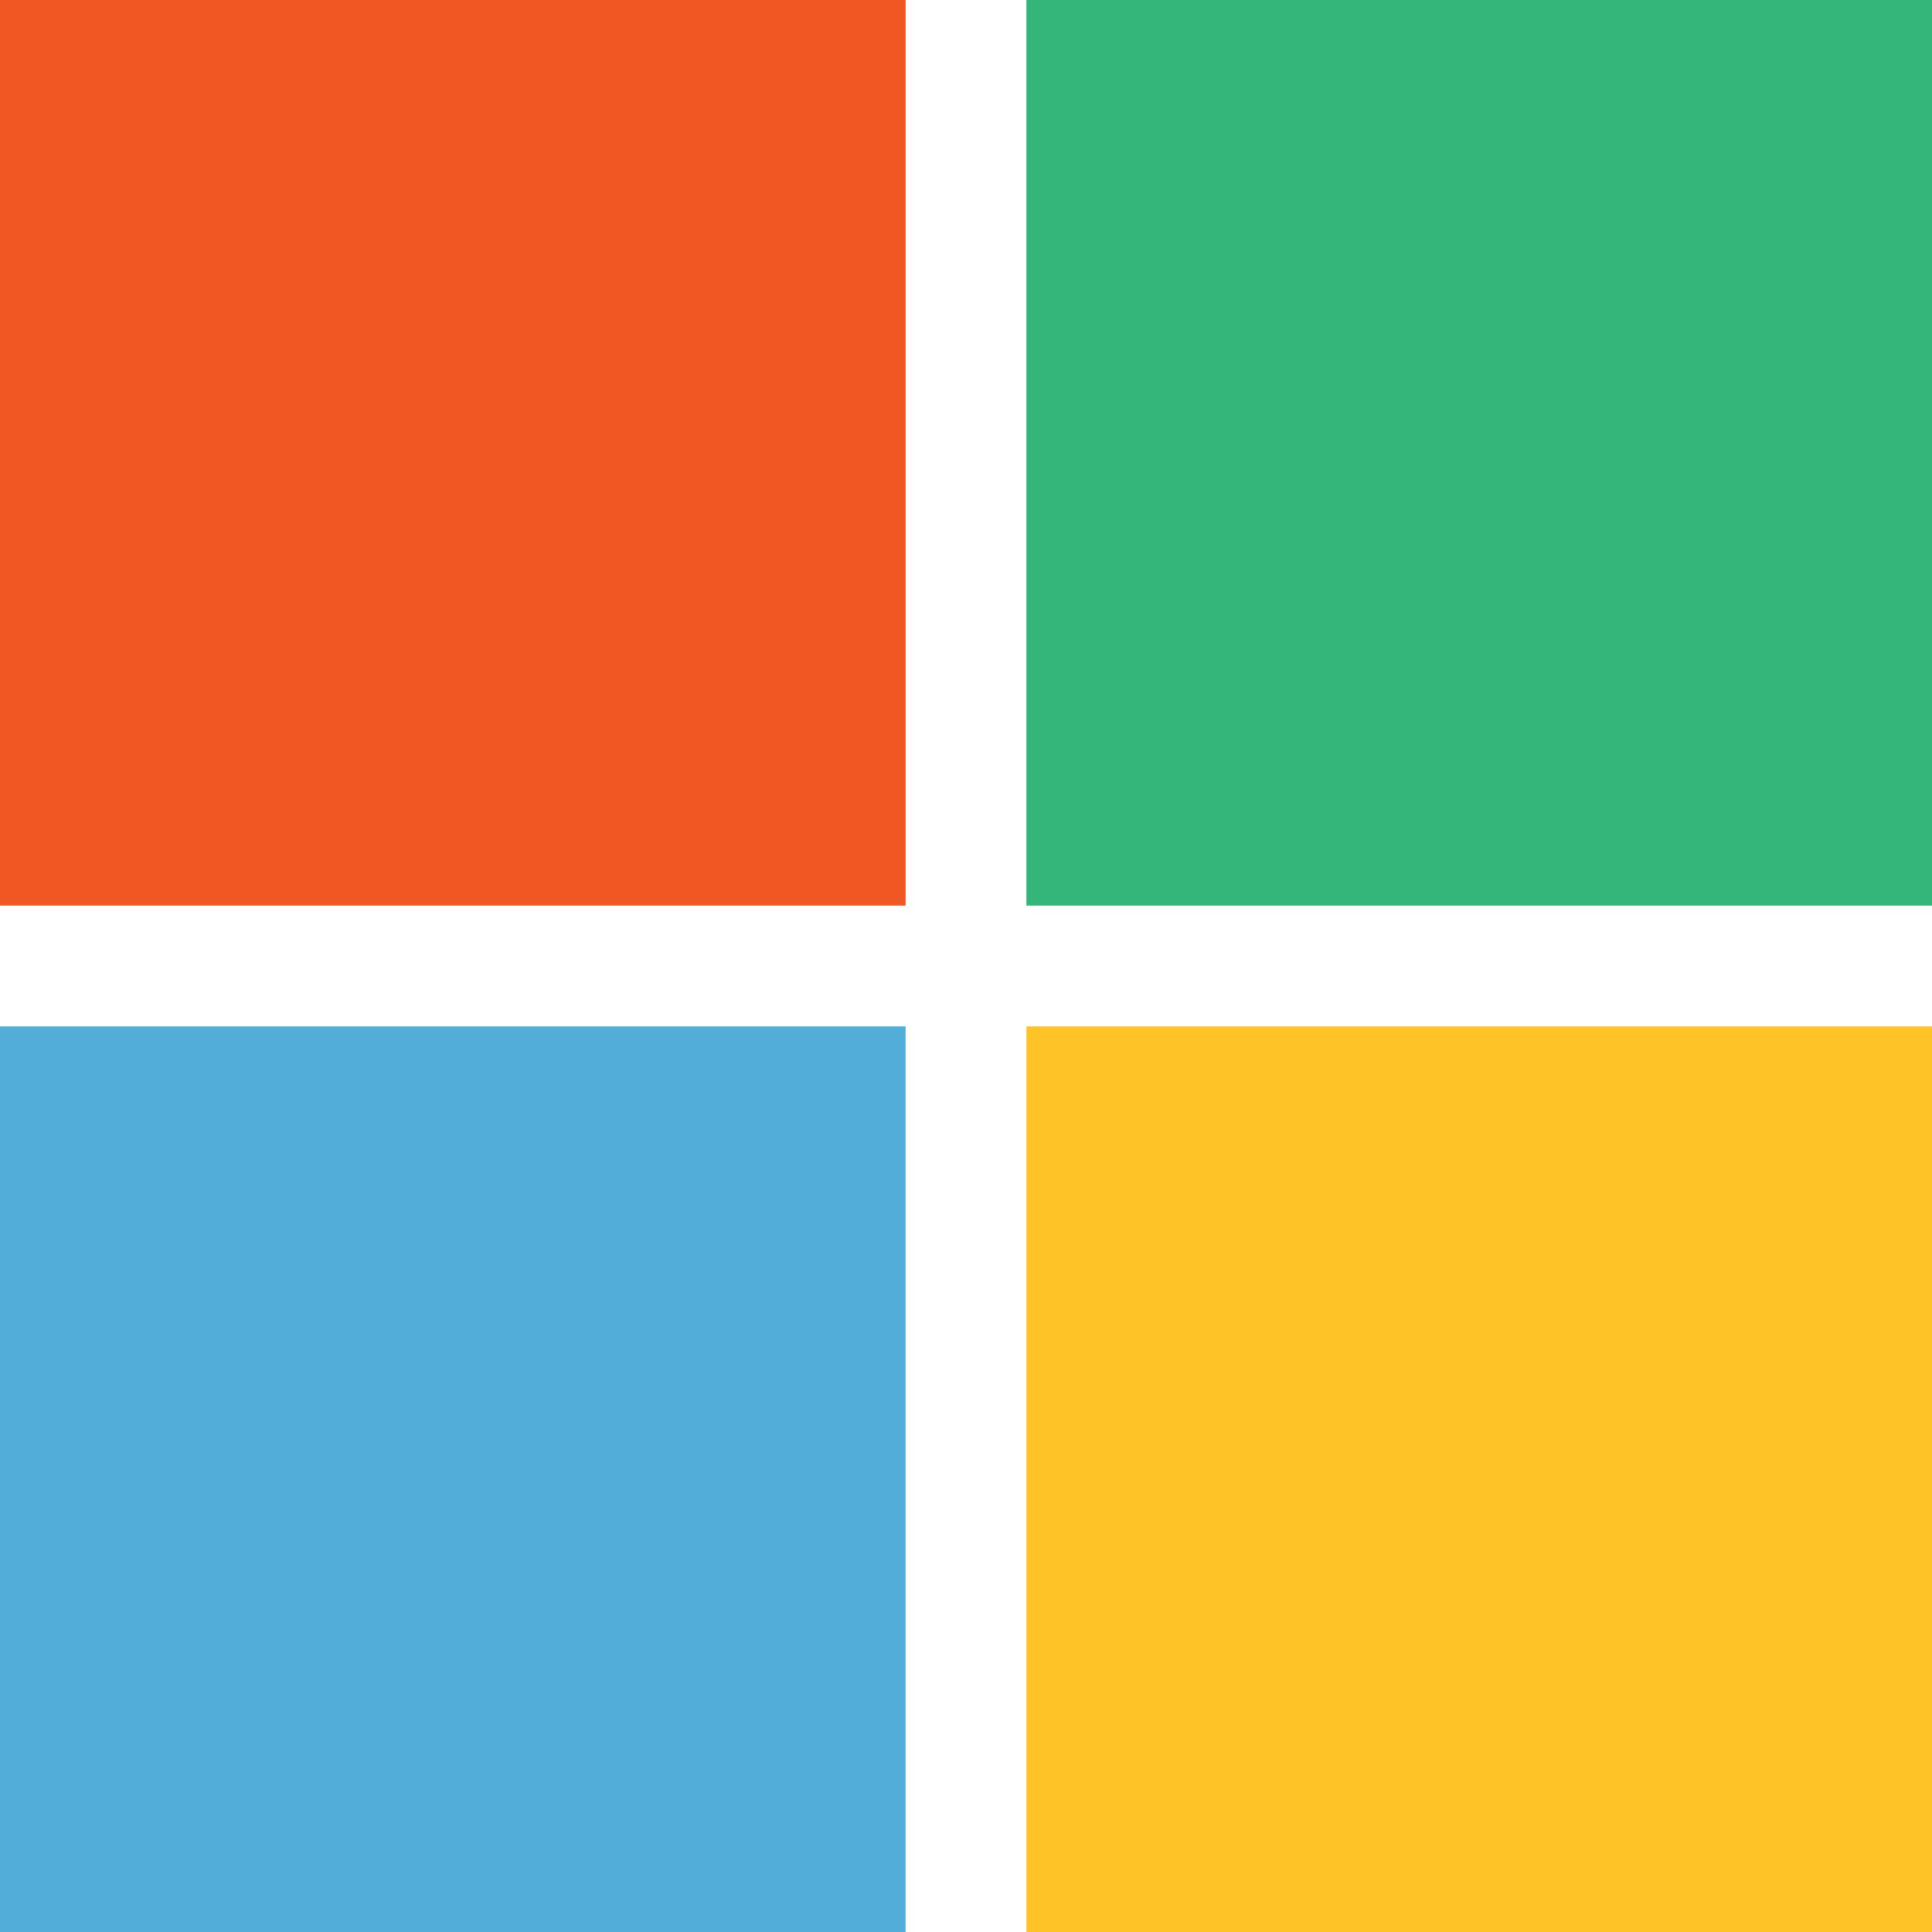
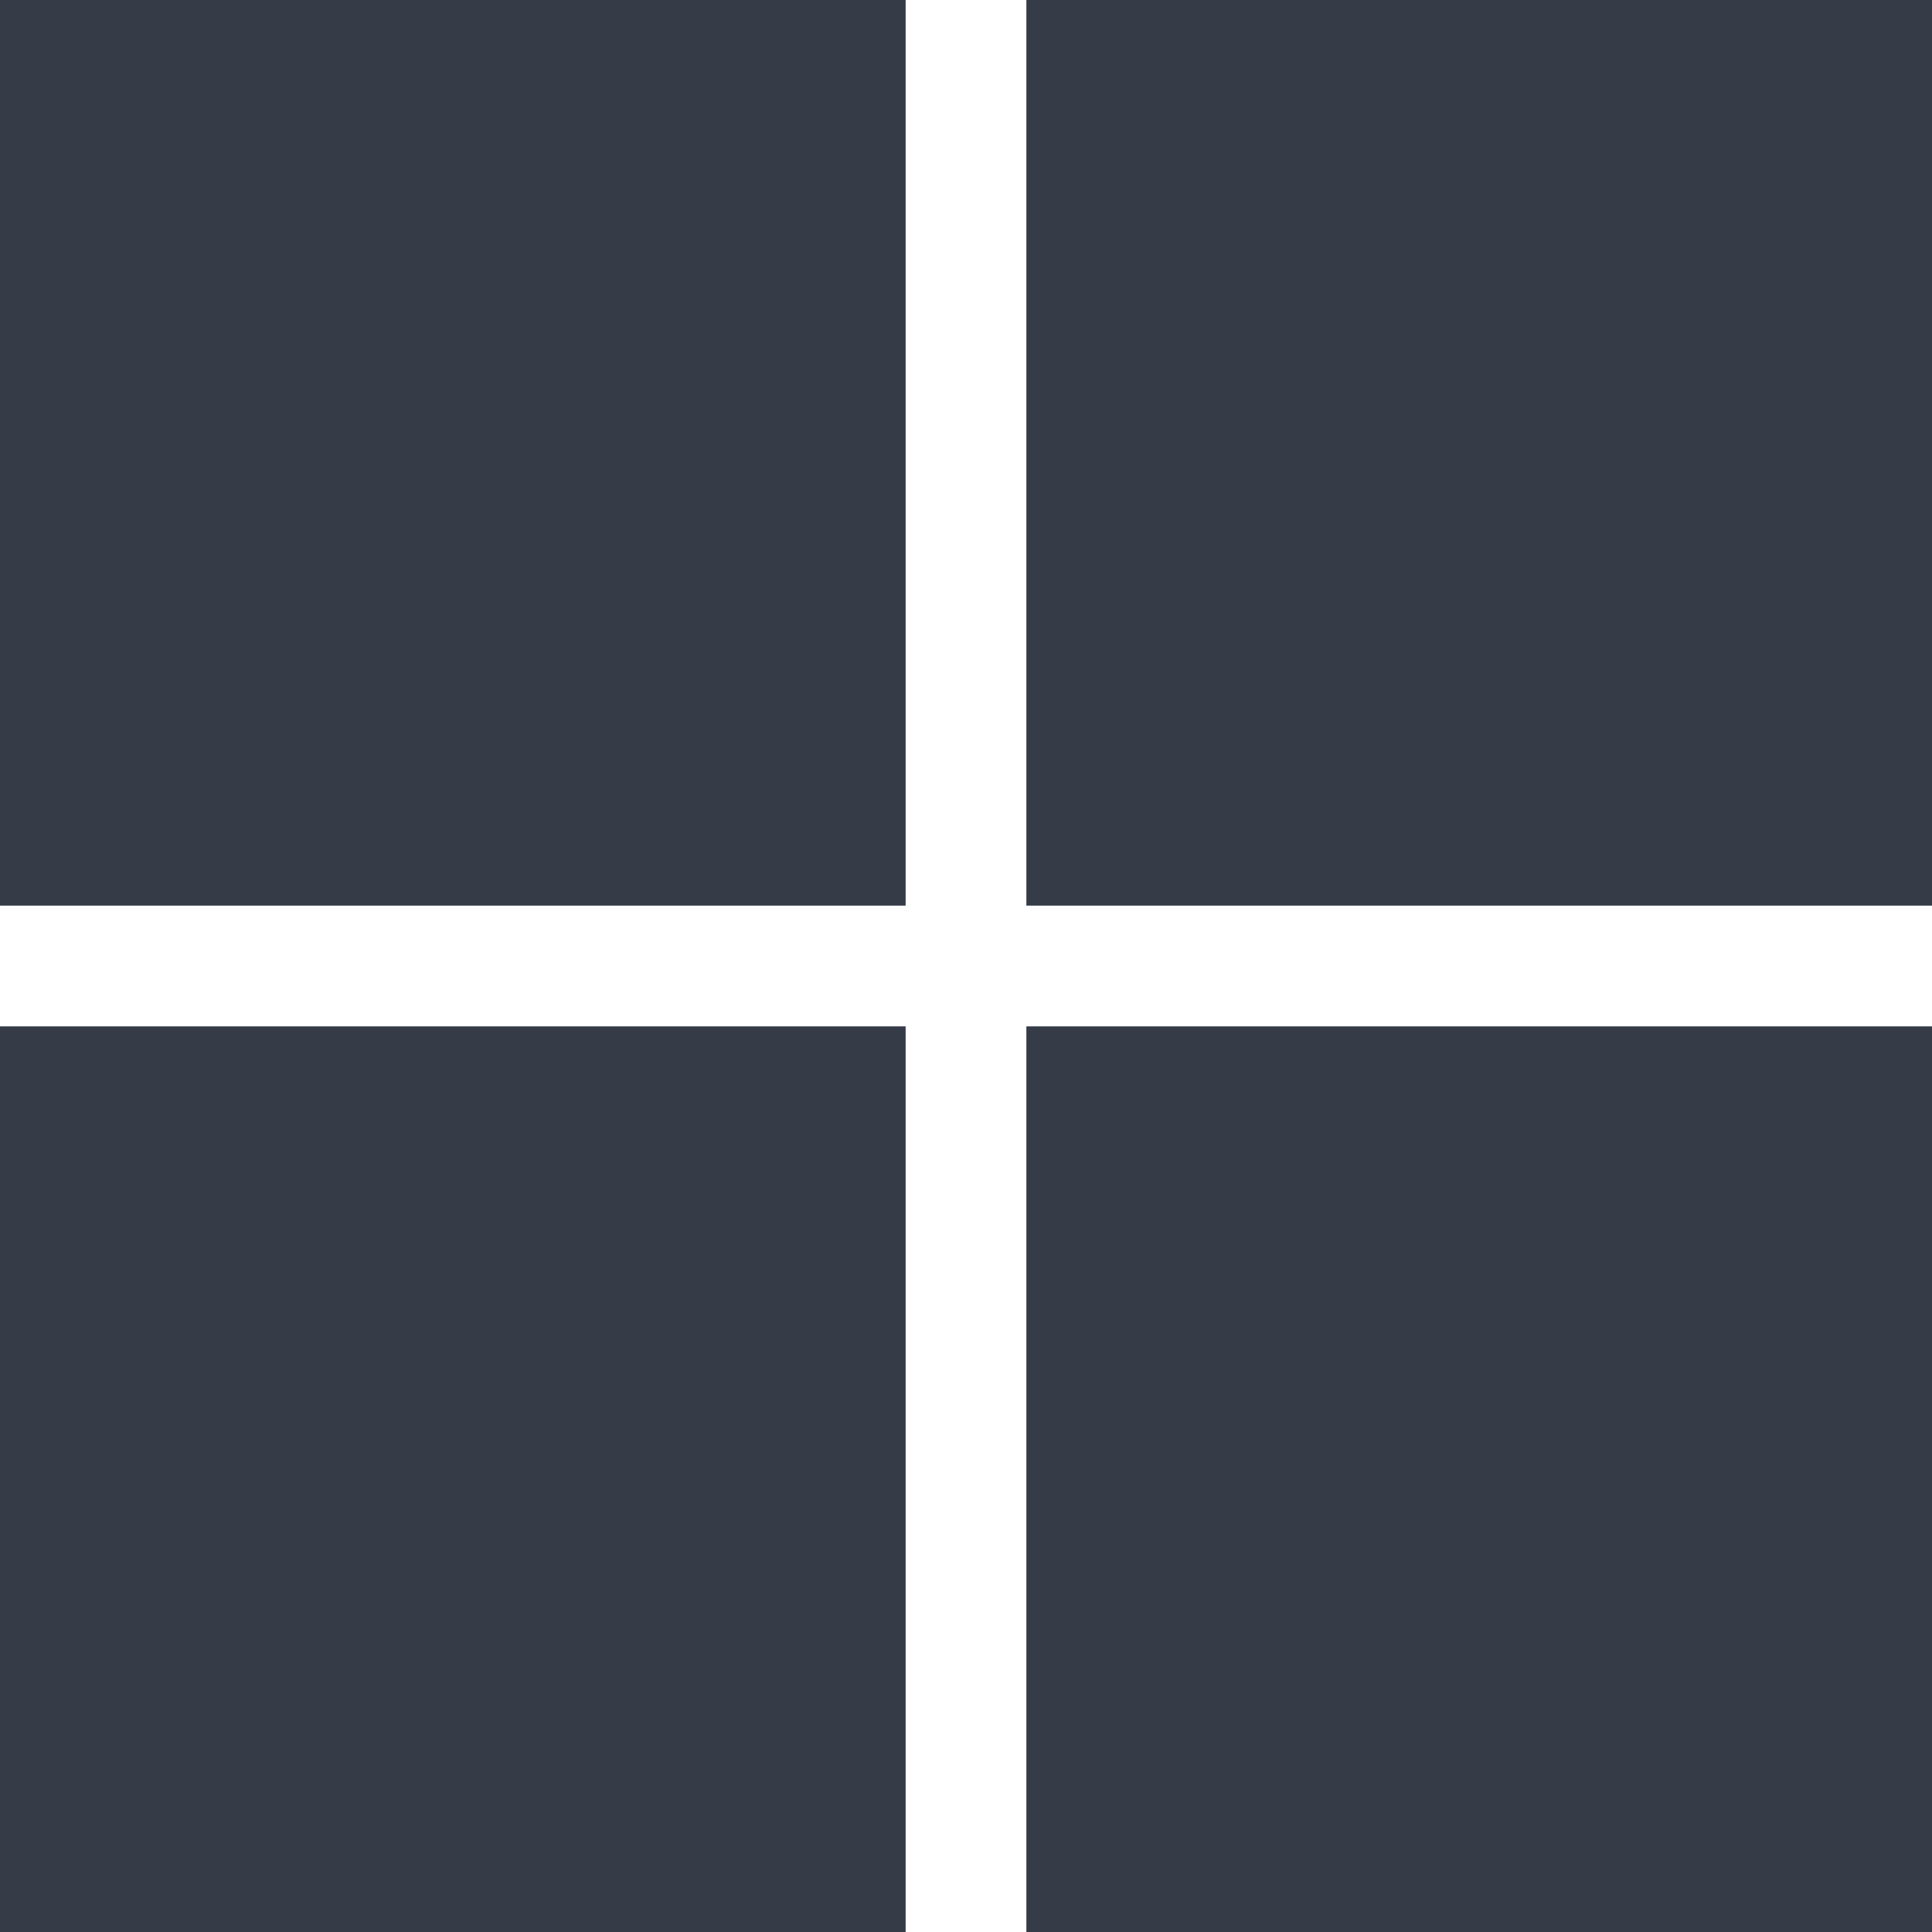
<svg xmlns="http://www.w3.org/2000/svg" height="32" style="overflow:visible;enable-background:new 0 0 32 32" viewBox="0 0 32 32" width="32" xml:space="preserve">
  <g>
    <g id="Microsoft_1_">
      <g id="Microsoft">
        <g id="Blue_x5F_Square">
-           <rect height="15" style="fill:#51AED9;" width="15" y="17" />
+           <rect height="15" style="fill:#353B47;" width="15" y="17" />
        </g>
        <g id="Yellow_x5F_Square">
-           <rect height="15" style="fill:#FEC327;" width="15" x="17" y="17" />
+           <rect height="15" style="fill:#353B47;" width="15" x="17" y="17" />
        </g>
        <g id="Green_x5F_Square">
-           <rect height="15" style="fill:#34B67A;" width="15" x="17" />
+           <rect height="15" style="fill:#353B47;" width="15" x="17" />
        </g>
        <g id="Orange_x5F_Square">
-           <rect height="15" style="fill:#F15723;" width="15" />
+           <rect height="15" style="fill:#353B47;" width="15" />
        </g>
      </g>
    </g>
  </g>
</svg>
